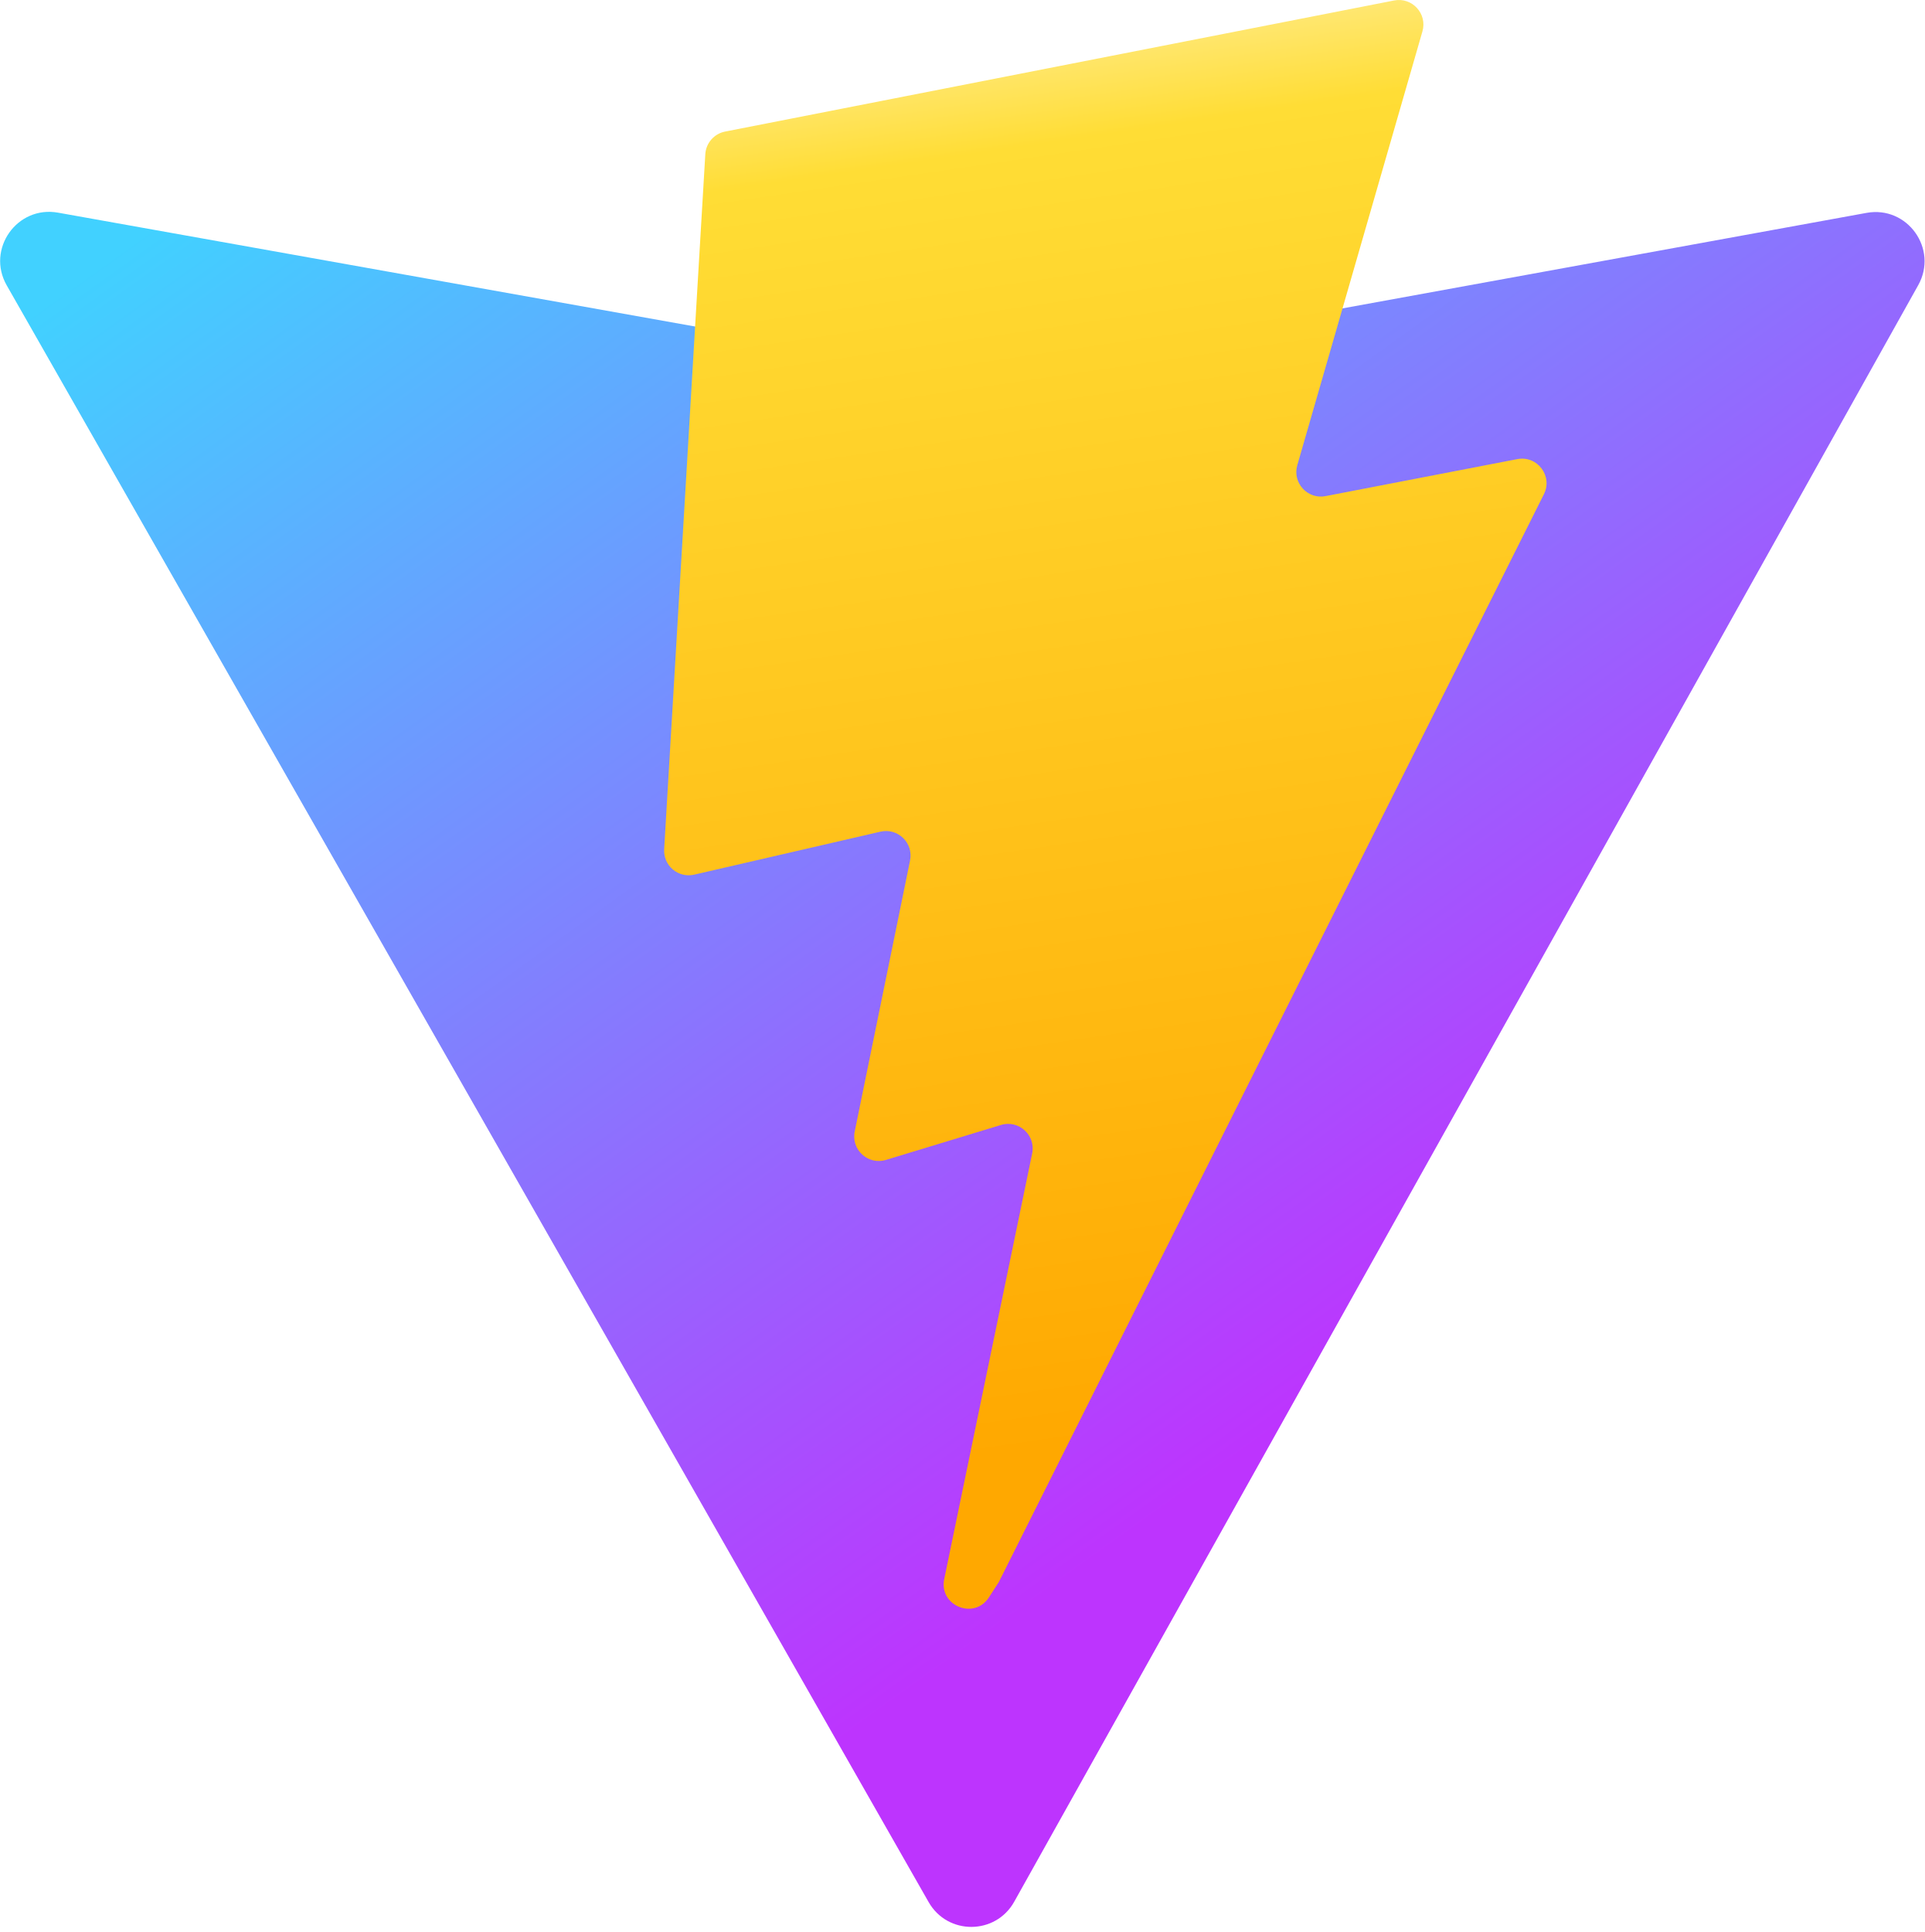
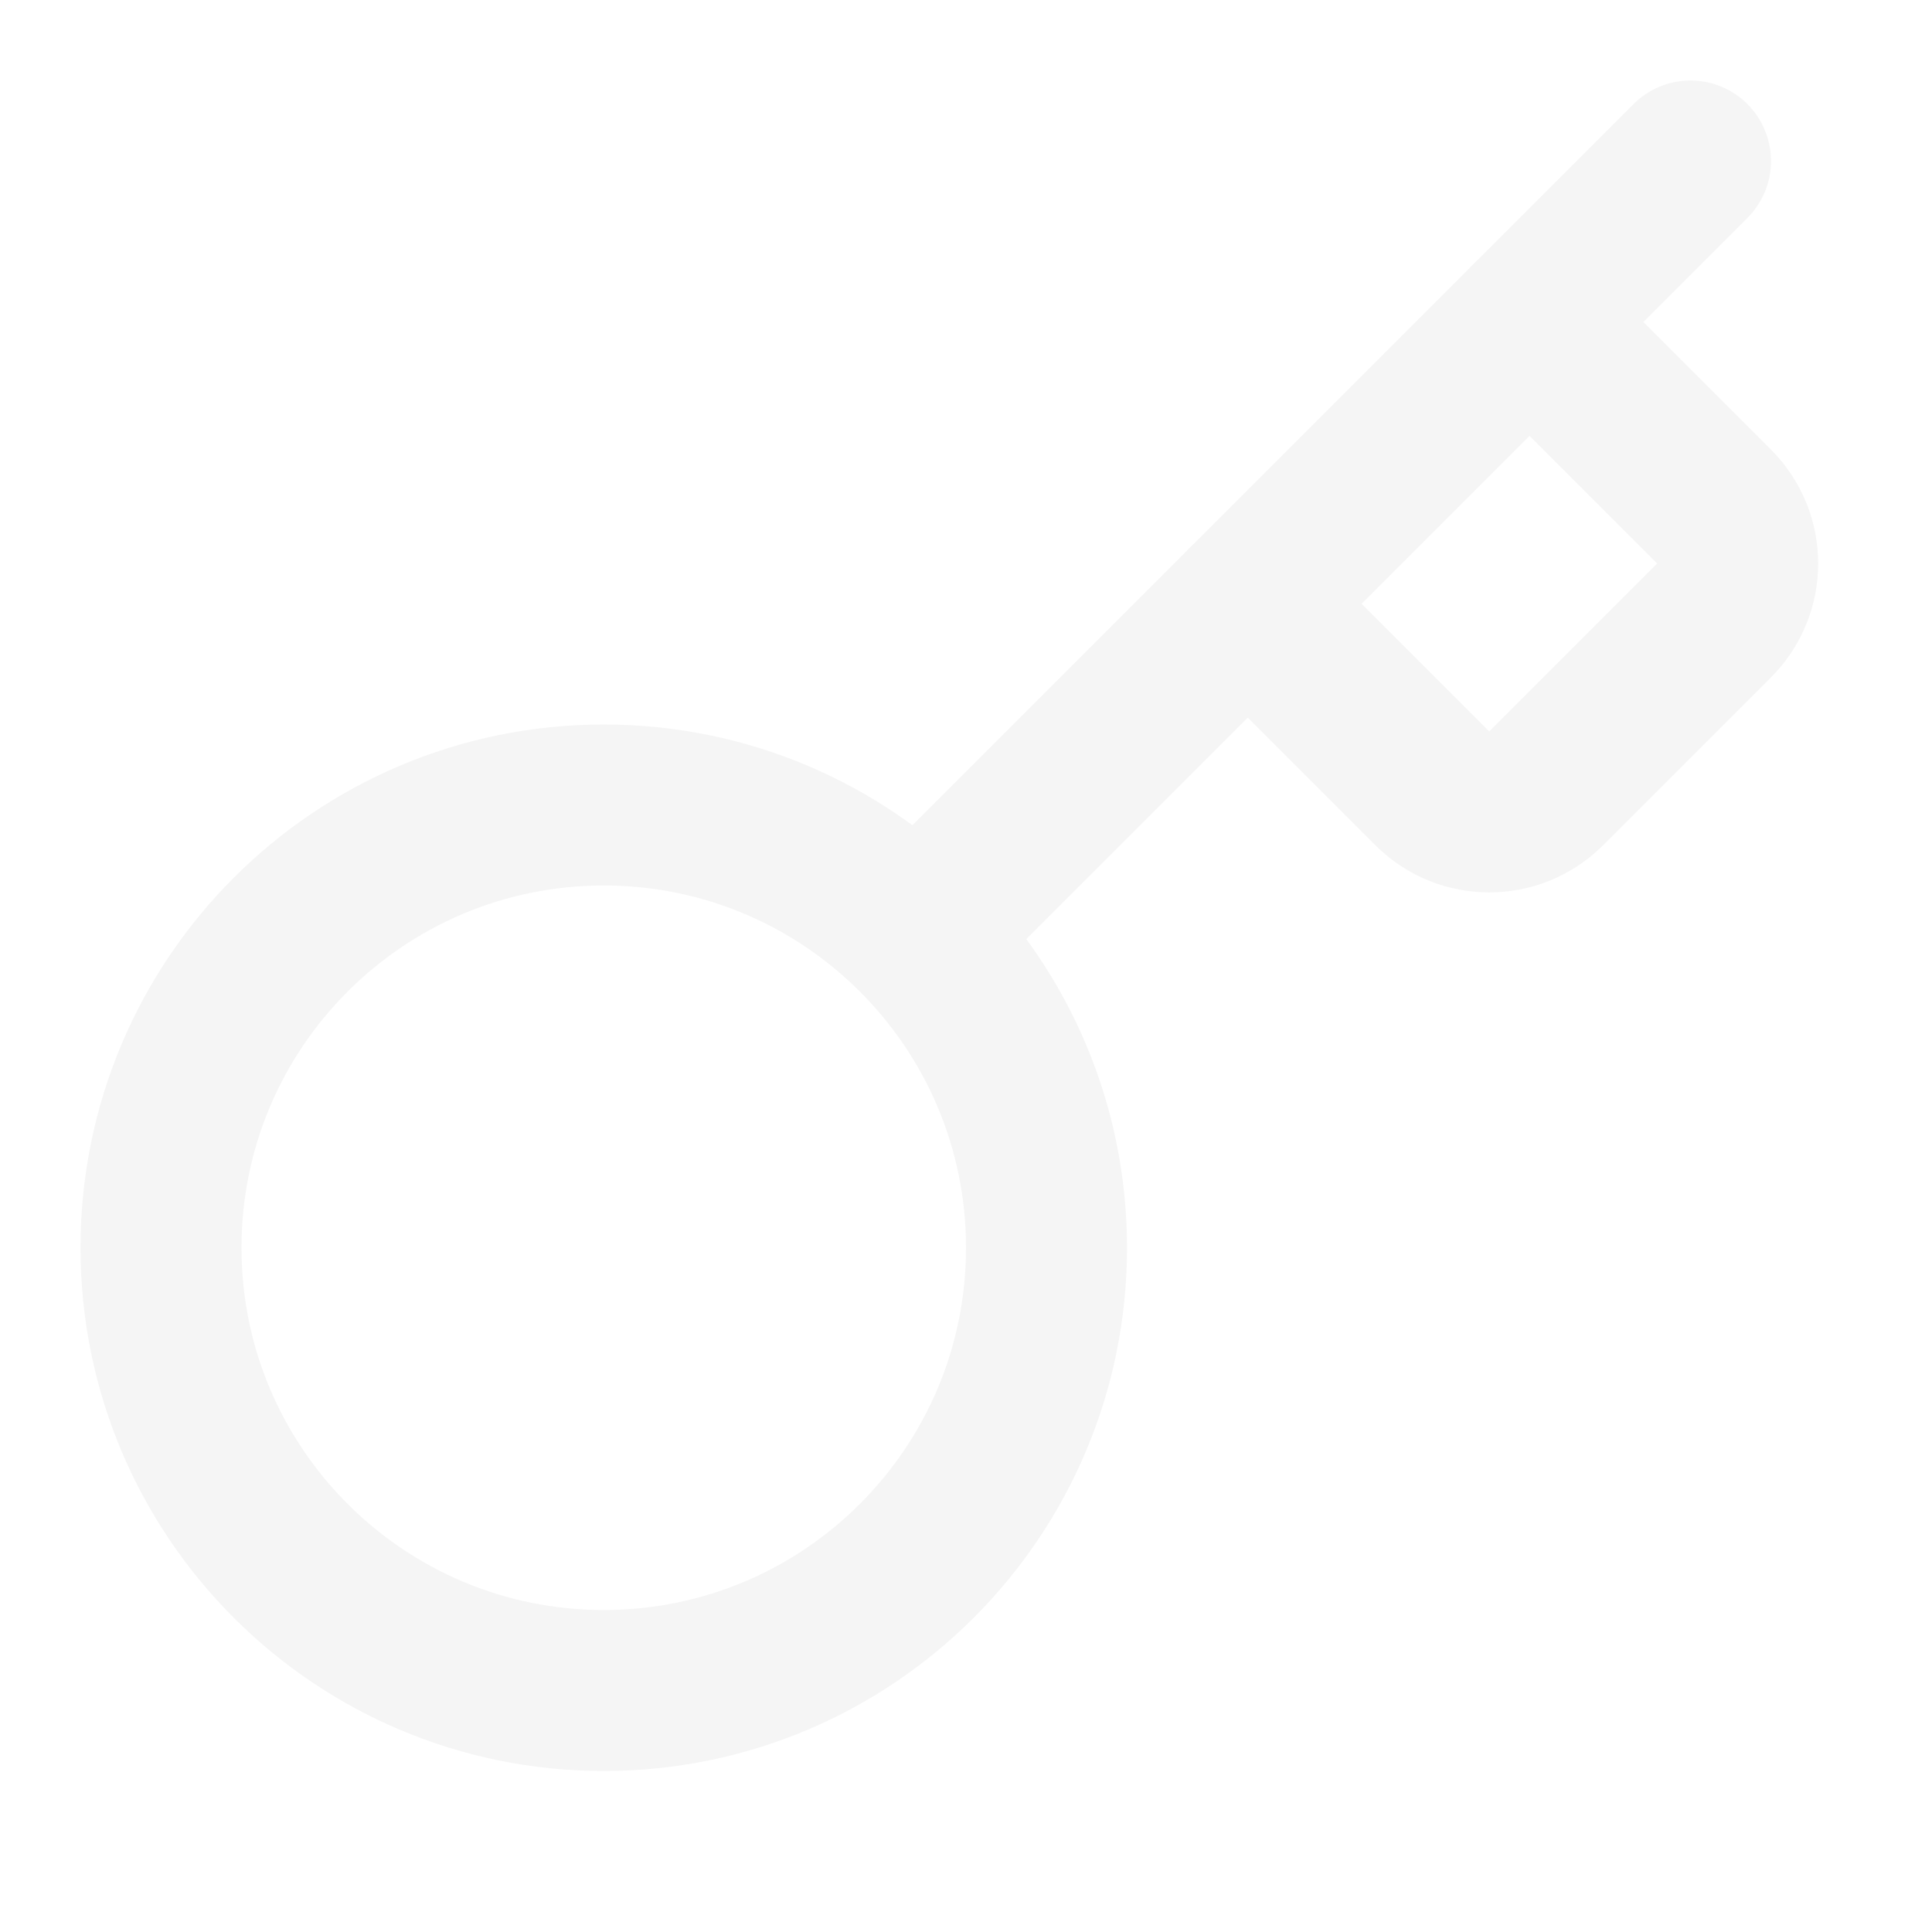
- <svg xmlns="http://www.w3.org/2000/svg" aria-hidden="true" role="img" class="iconify iconify--logos" width="31.88" height="32" preserveAspectRatio="xMidYMid meet" viewBox="0 0 256 257">
-   <defs>
-     <linearGradient id="IconifyId1813088fe1fbc01fb466" x1="-.828%" x2="57.636%" y1="7.652%" y2="78.411%">
-       <stop offset="0%" stop-color="#41D1FF" />
-       <stop offset="100%" stop-color="#BD34FE" />
-     </linearGradient>
-     <linearGradient id="IconifyId1813088fe1fbc01fb467" x1="43.376%" x2="50.316%" y1="2.242%" y2="89.03%">
-       <stop offset="0%" stop-color="#FFEA83" />
-       <stop offset="8.333%" stop-color="#FFDD35" />
-       <stop offset="100%" stop-color="#FFA800" />
-     </linearGradient>
-   </defs>
-   <path fill="url(#IconifyId1813088fe1fbc01fb466)" d="M255.153 37.938L134.897 252.976c-2.483 4.44-8.862 4.466-11.382.048L.875 37.958c-2.746-4.814 1.371-10.646 6.827-9.67l120.385 21.517a6.537 6.537 0 0 0 2.322-.004l117.867-21.483c5.438-.991 9.574 4.796 6.877 9.62Z" />
-   <path fill="url(#IconifyId1813088fe1fbc01fb467)" d="M185.432.063L96.44 17.501a3.268 3.268 0 0 0-2.634 3.014l-5.474 92.456a3.268 3.268 0 0 0 3.997 3.378l24.777-5.718c2.318-.535 4.413 1.507 3.936 3.838l-7.361 36.047c-.495 2.426 1.782 4.5 4.151 3.78l15.304-4.649c2.372-.72 4.652 1.36 4.15 3.788l-11.698 56.621c-.732 3.542 3.979 5.473 5.943 2.437l1.313-2.028l72.516-144.72c1.215-2.423-.88-5.186-3.54-4.672l-25.505 4.922c-2.396.462-4.435-1.77-3.759-4.114l16.646-57.705c.677-2.35-1.37-4.583-3.769-4.113Z" />
+ <svg xmlns="http://www.w3.org/2000/svg" width="24" height="24" viewBox="0 0 24 24" fill="none" stroke="#f5f5f5" stroke-width="2" stroke-linecap="round" stroke-linejoin="round" class="lucide lucide-key">
+   <path d="m15.5 7.5 2.3 2.3a1 1 0 0 0 1.4 0l2.1-2.1a1 1 0 0 0 0-1.4L19 4" />
+   <path d="m21 2-9.6 9.6" />
+   <circle cx="7.5" cy="15.5" r="5.5" />
</svg>
